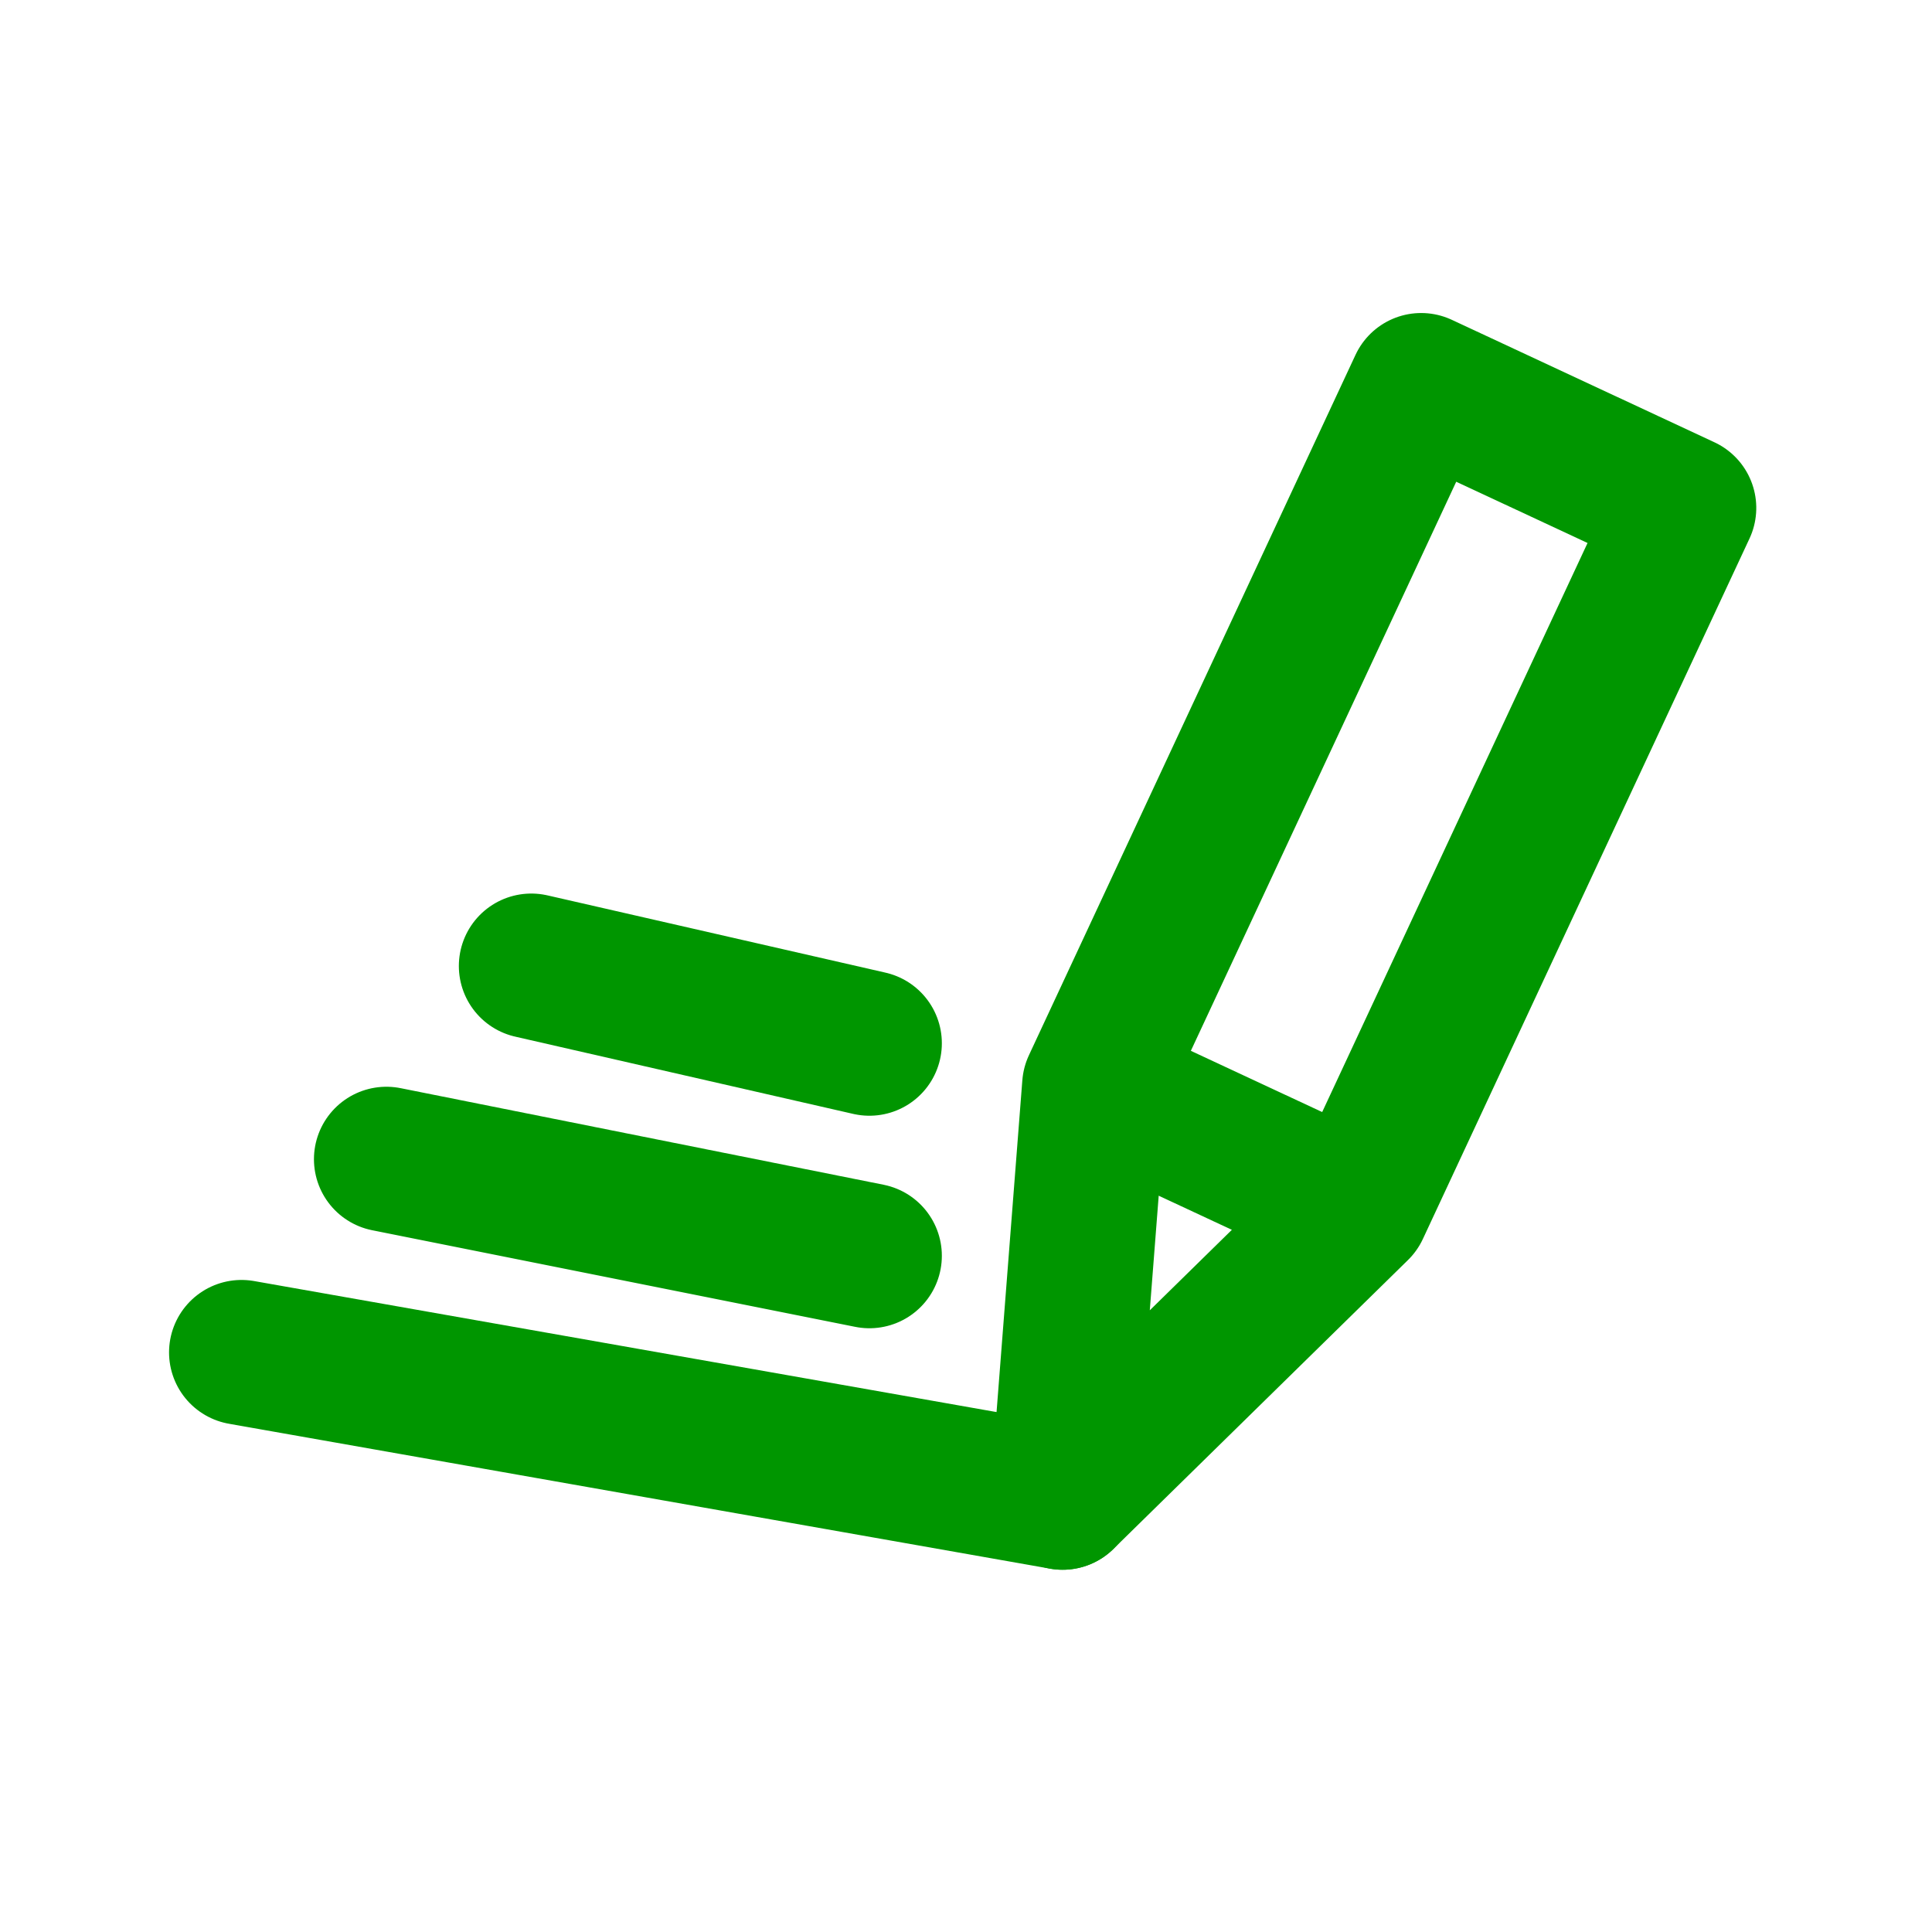
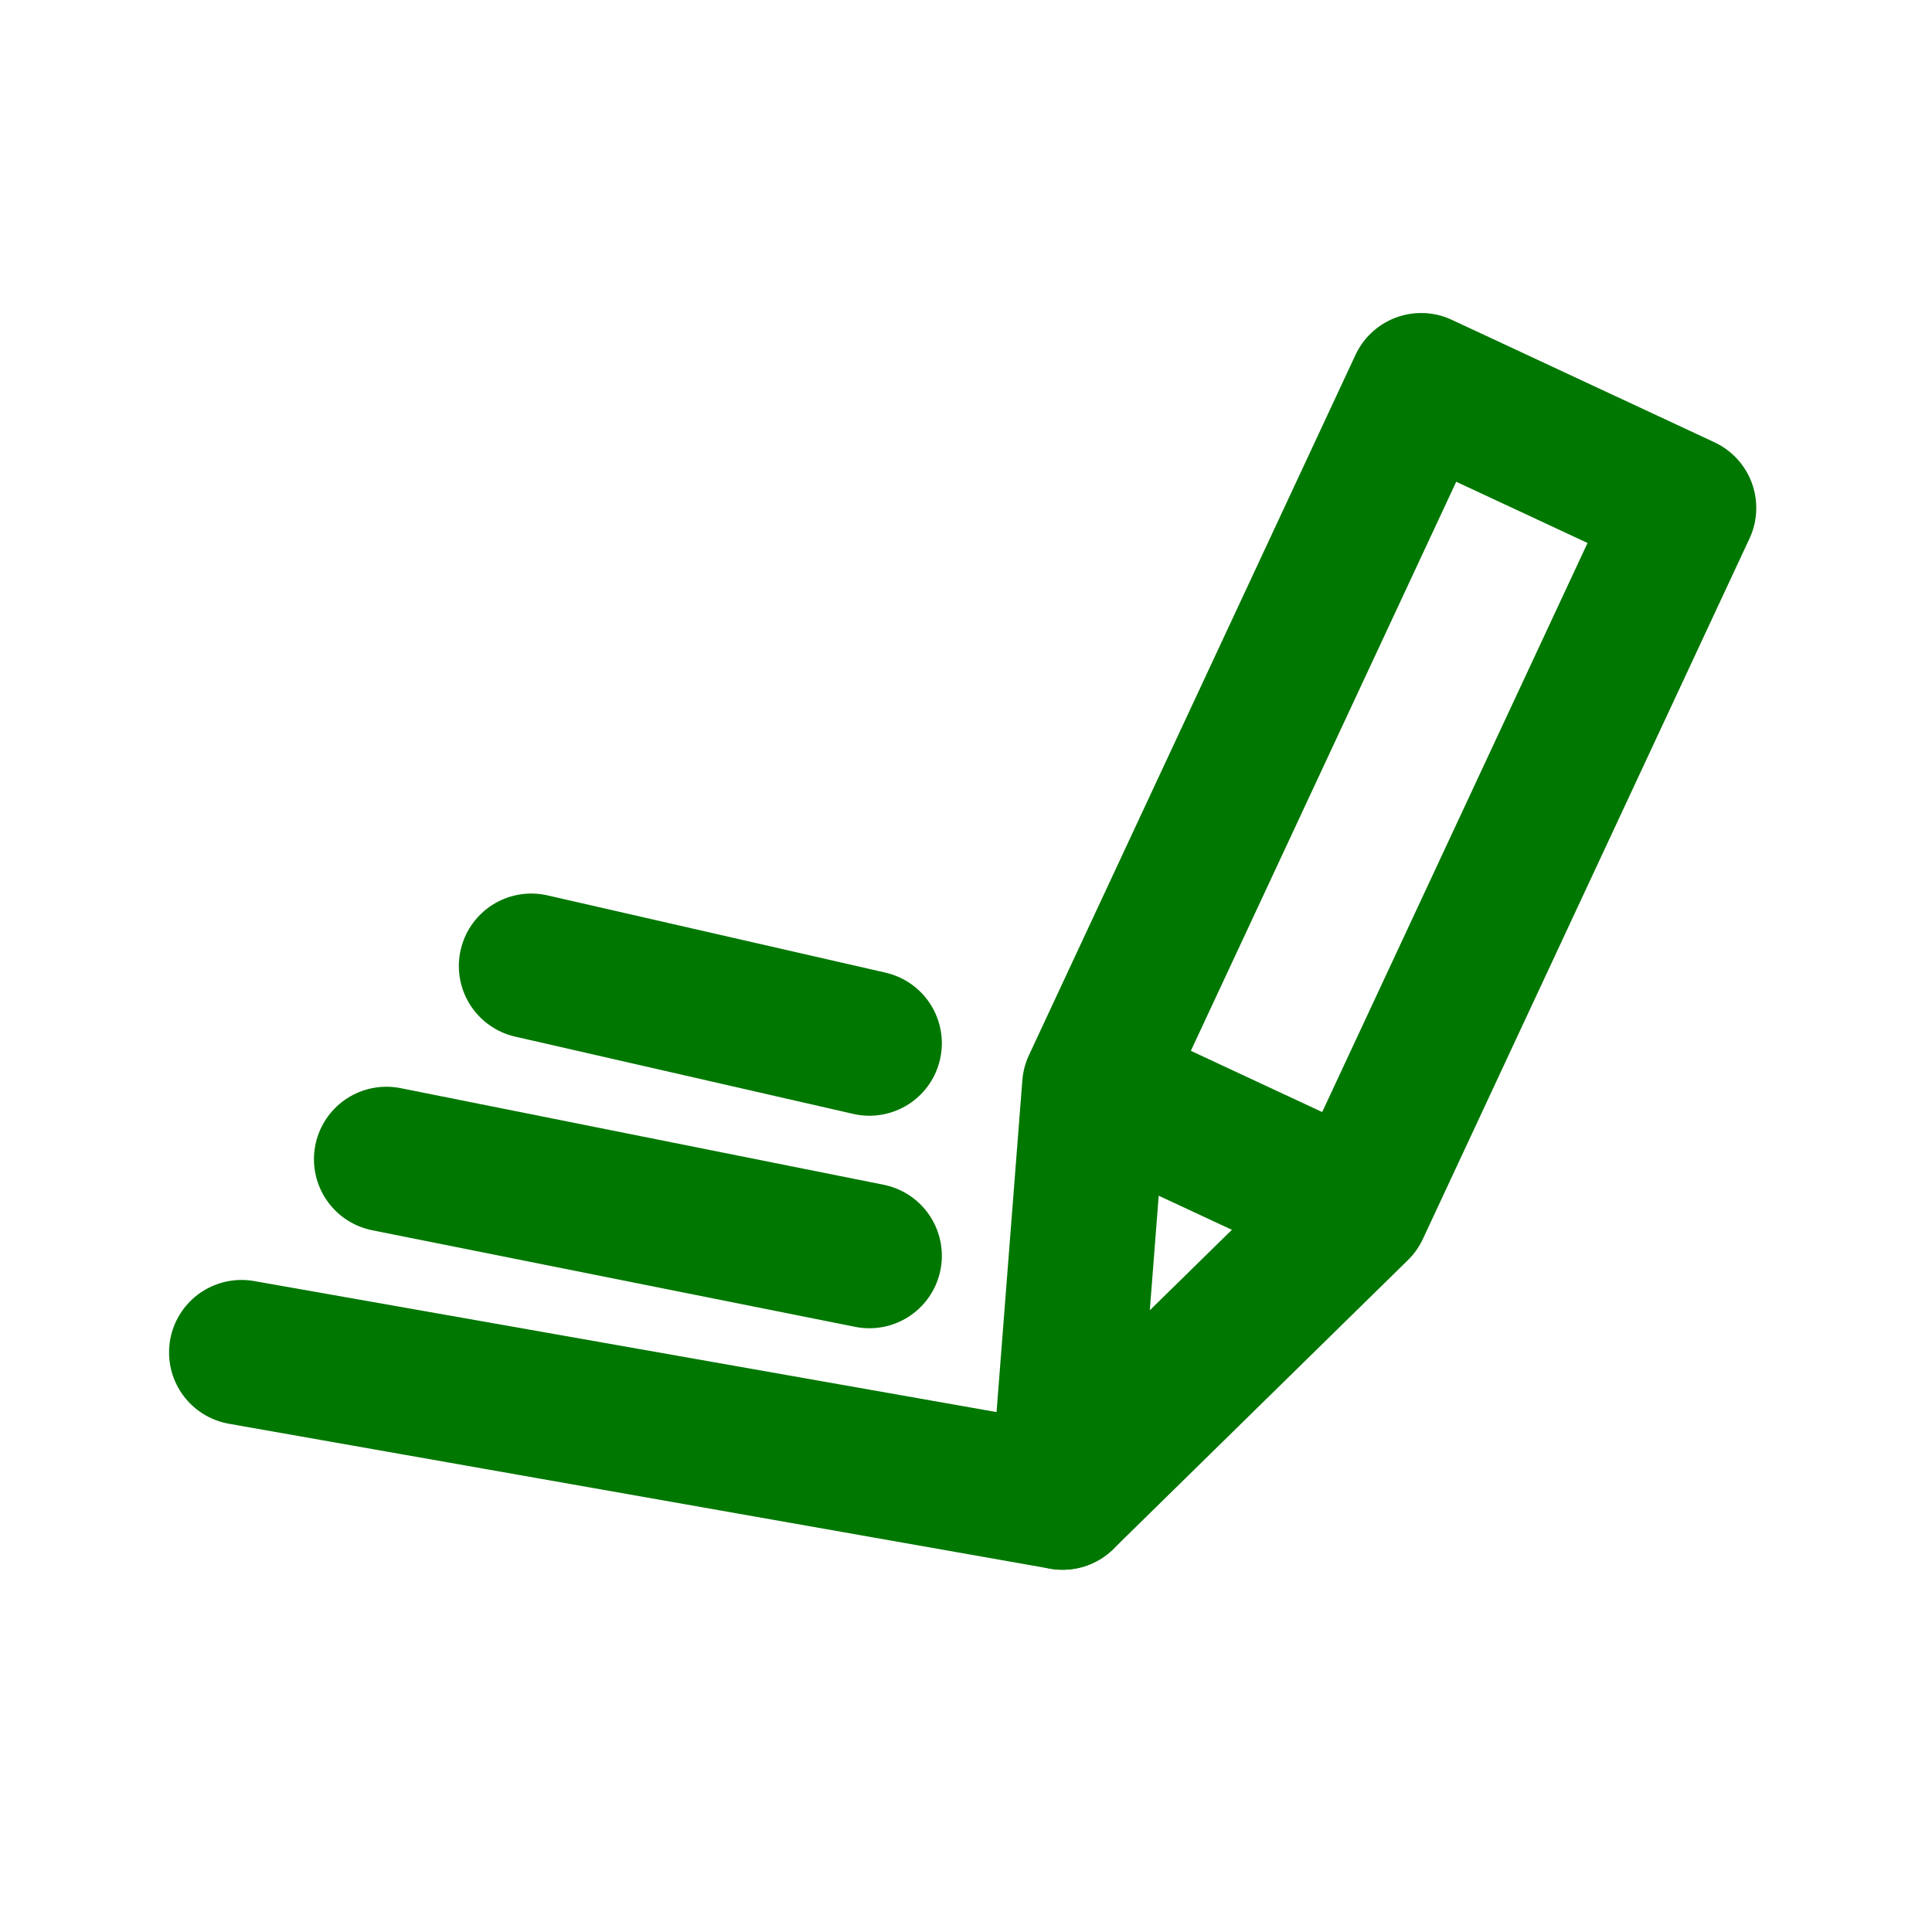
<svg xmlns="http://www.w3.org/2000/svg" width="20px" height="20px" viewBox="0 0 20 20" version="1.1">
-   <path d="M 5.5,10 L 9,10.8" style="fill:none;stroke:rgb(0,150,0);stroke-width:1.5px;stroke-linecap:round;stroke-linejoin:round;" />
-   <path d="M 4,12 L 9,13" style="fill:none;stroke:rgb(0,150,0);stroke-width:1.5px;stroke-linecap:round;stroke-linejoin:round;" />
-   <path d="M 2.5,14 L 11,15.5" style="fill:none;stroke:rgb(0,150,0);stroke-width:1.5px;stroke-linecap:round;stroke-linejoin:round;" />
+   <path d="M 5.5,10 L 9,10.8" style="fill:none;stroke:#007700;stroke-width:1.5px;stroke-linecap:round;stroke-linejoin:round;" />
+   <path d="M 4,12 L 9,13" style="fill:none;stroke:#007700;stroke-width:1.5px;stroke-linecap:round;stroke-linejoin:round;" />
+   <path d="M 2.5,14 L 11,15.5" style="fill:none;stroke:#007700;stroke-width:1.5px;stroke-linecap:round;stroke-linejoin:round;" />
  <g transform="translate(3,1) rotate(25 8,14.5)">
-     <path d="M 8,14.5 L 9.5,10.5 L 9.5,2.5 L 6.5,2.5 L 6.5,10.5 Z" style="fill:none;stroke:rgb(0,150,0);stroke-width:1.5px;stroke-linecap:round;stroke-linejoin:round;" />
-     <path d="M 9,10.5 L 7,10.5" style="fill:none;stroke:rgb(0,150,0);stroke-width:1.5px;stroke-linecap:round;stroke-linejoin:round;" />
+     <path d="M 8,14.5 L 9.5,10.5 L 9.5,2.5 L 6.5,2.5 L 6.5,10.5 Z" style="fill:none;stroke:#007700;stroke-width:1.5px;stroke-linecap:round;stroke-linejoin:round;" />
+     <path d="M 9,10.5 L 7,10.5" style="fill:none;stroke:#007700;stroke-width:1.5px;stroke-linecap:round;stroke-linejoin:round;" />
  </g>
</svg>
